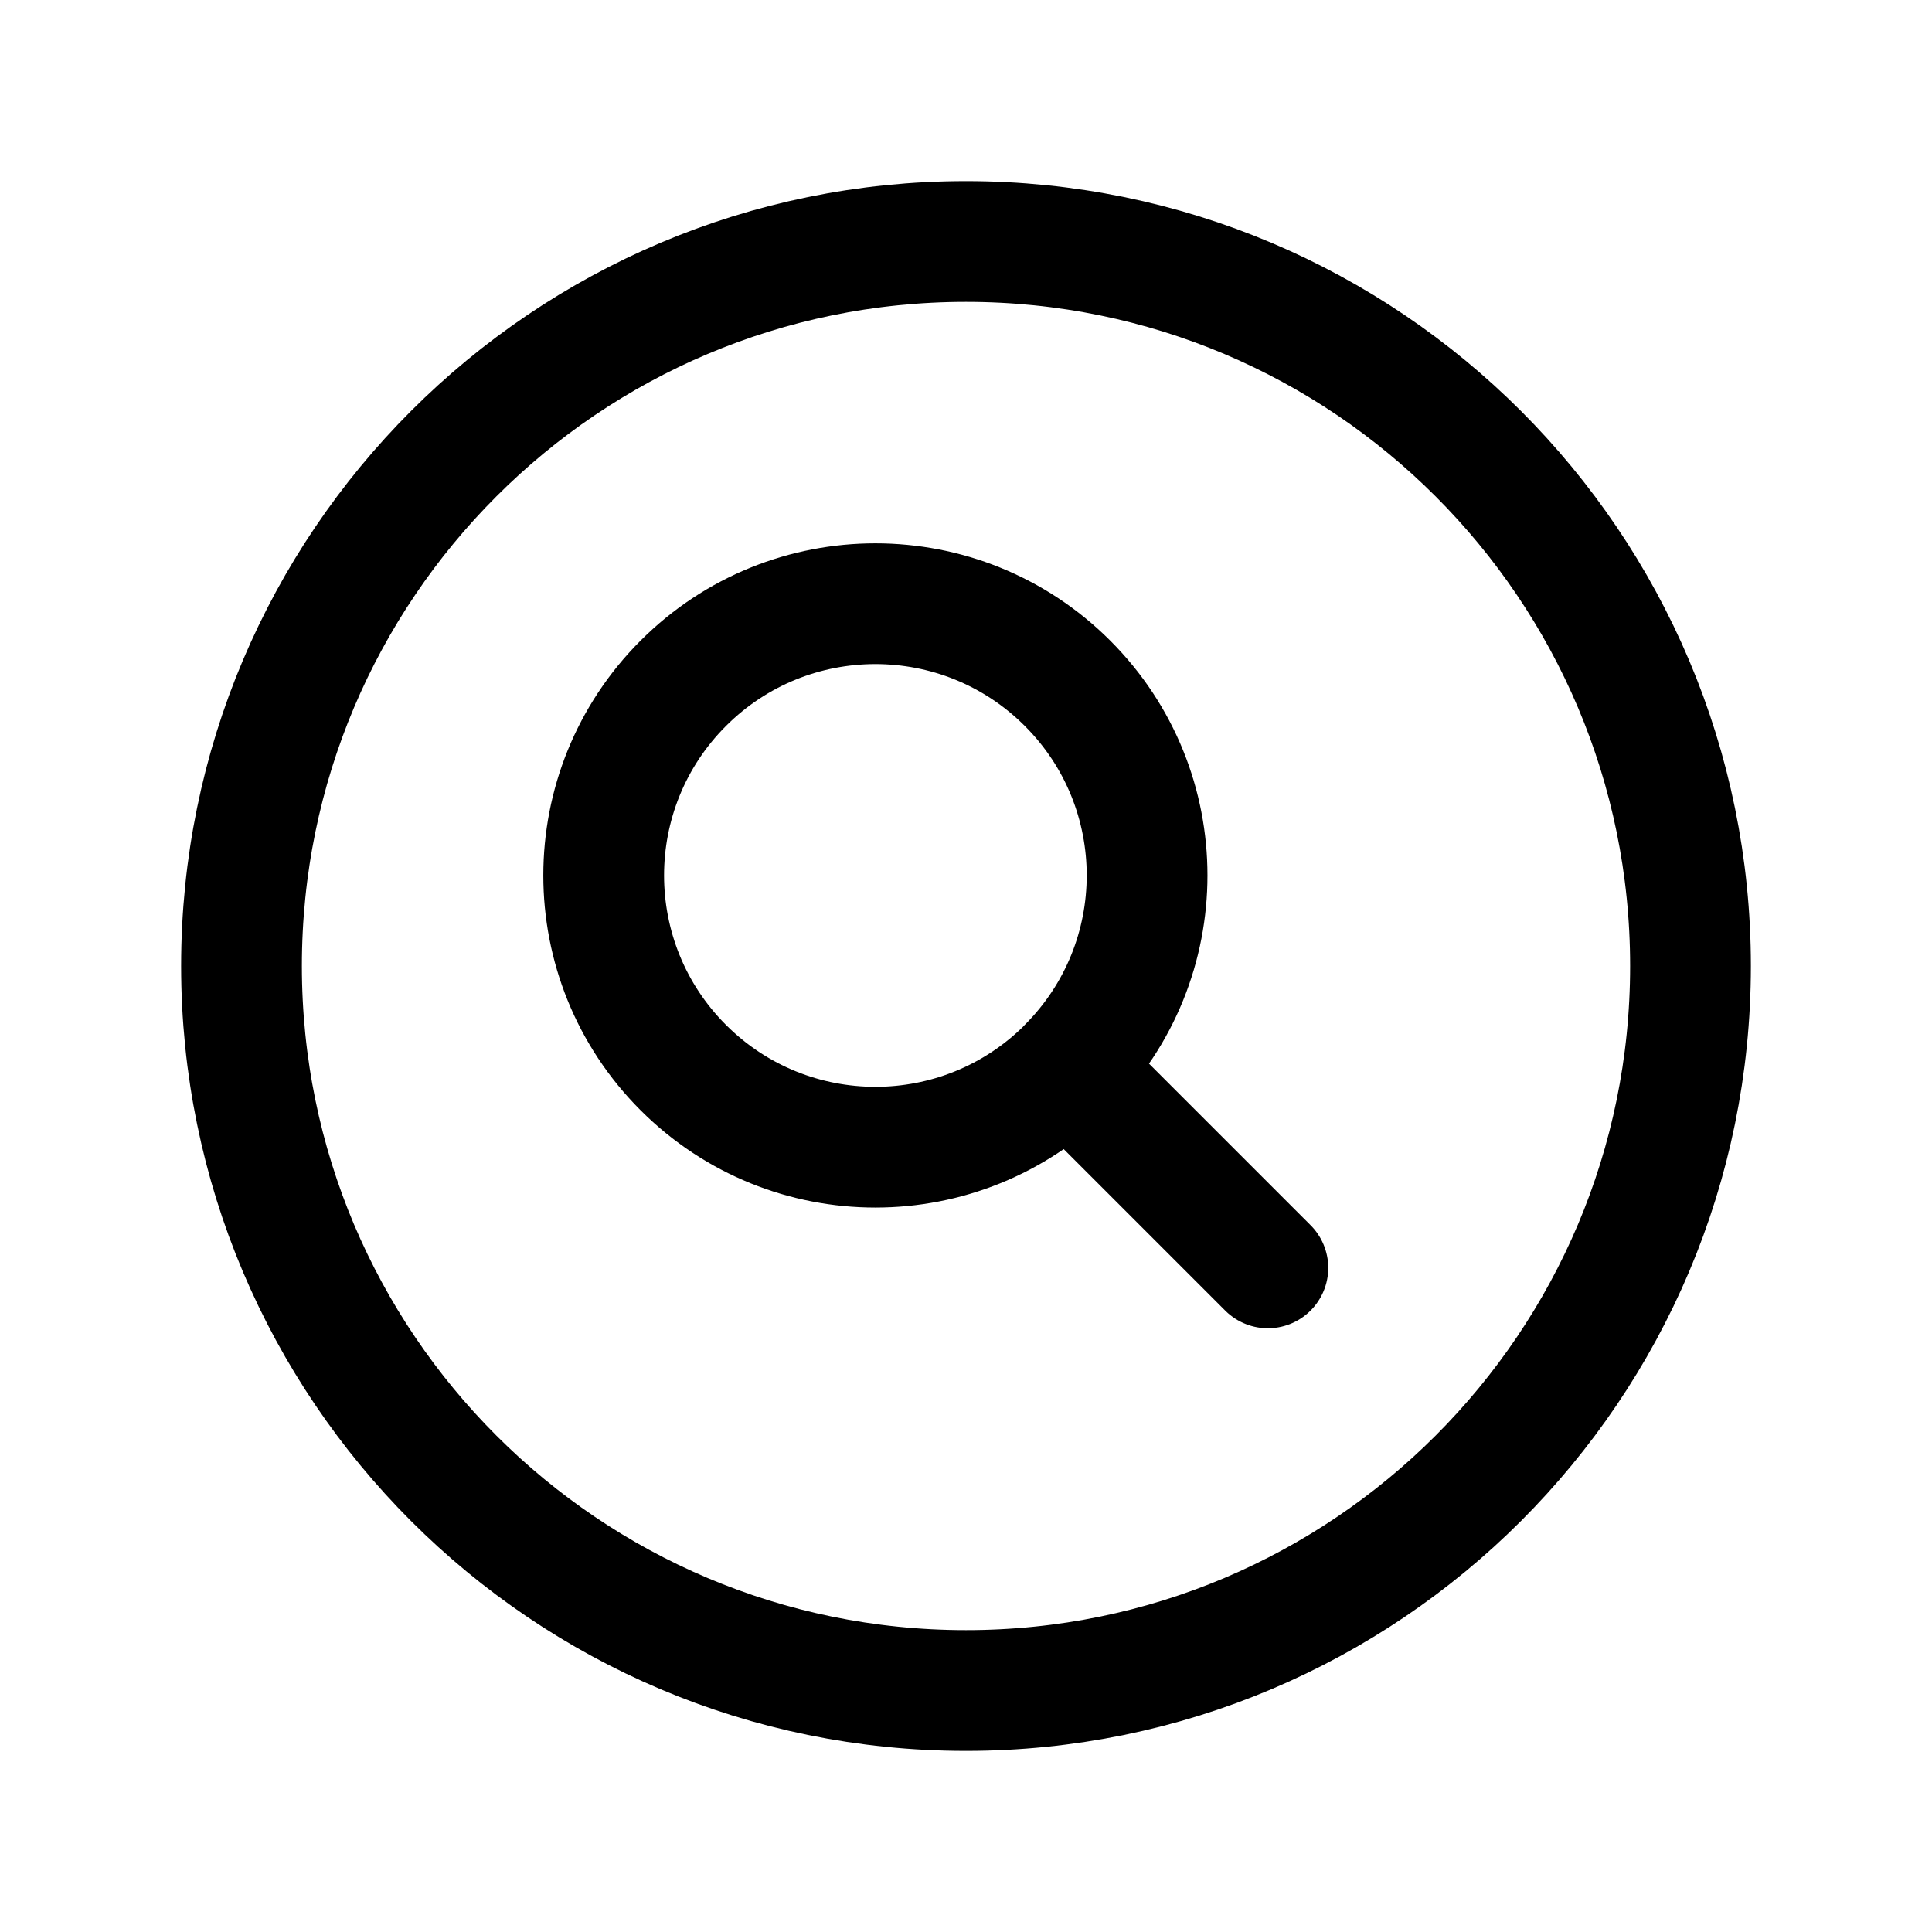
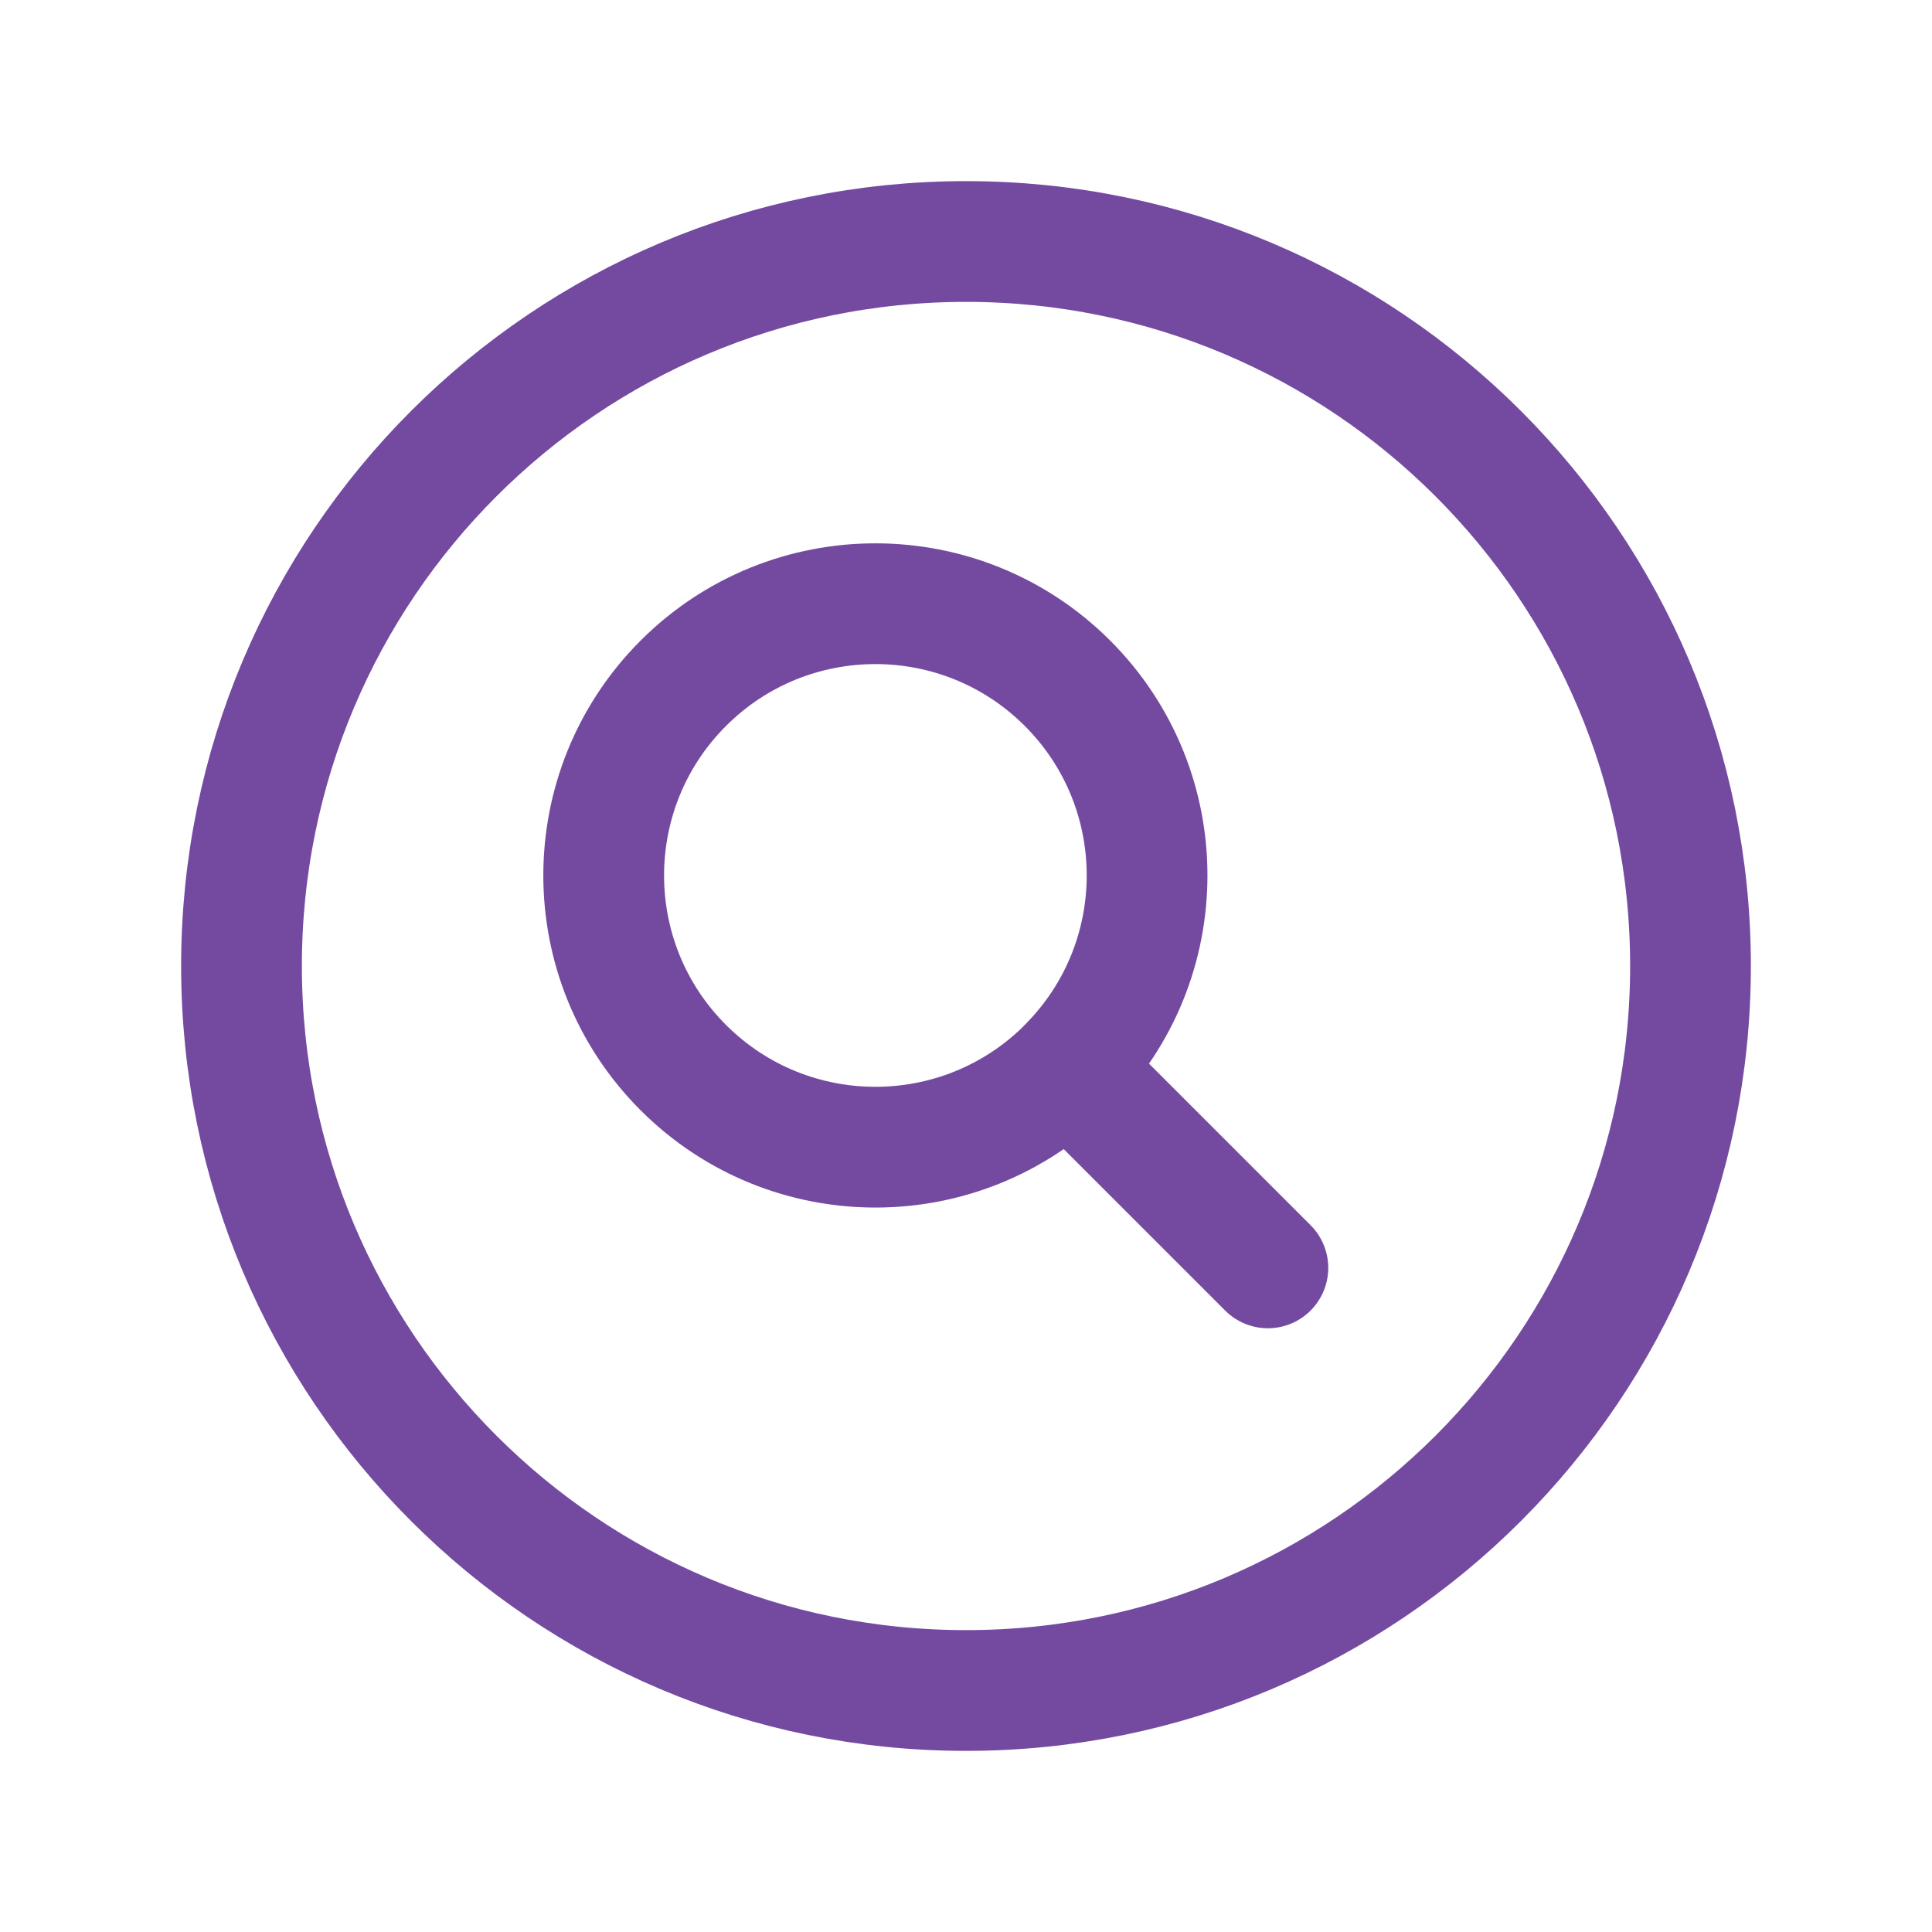
- <svg xmlns="http://www.w3.org/2000/svg" fill="none" viewBox="0 0 24 24" stroke-width="1.5" stroke="currentColor" class="w-6 h-6">
+ <svg xmlns="http://www.w3.org/2000/svg" fill="none" viewBox="0 0 24 24" stroke-width="1.5" stroke="#744AA1" class="w-6 h-6">
  <path stroke-linecap="round" stroke-linejoin="round" d="M15.75 15.75l-2.489-2.489m0 0a3.375 3.375 0 10-4.773-4.773 3.375 3.375 0 004.774 4.774zM21 12a9 9 0 11-18 0 9 9 0 0118 0z" />
</svg>
